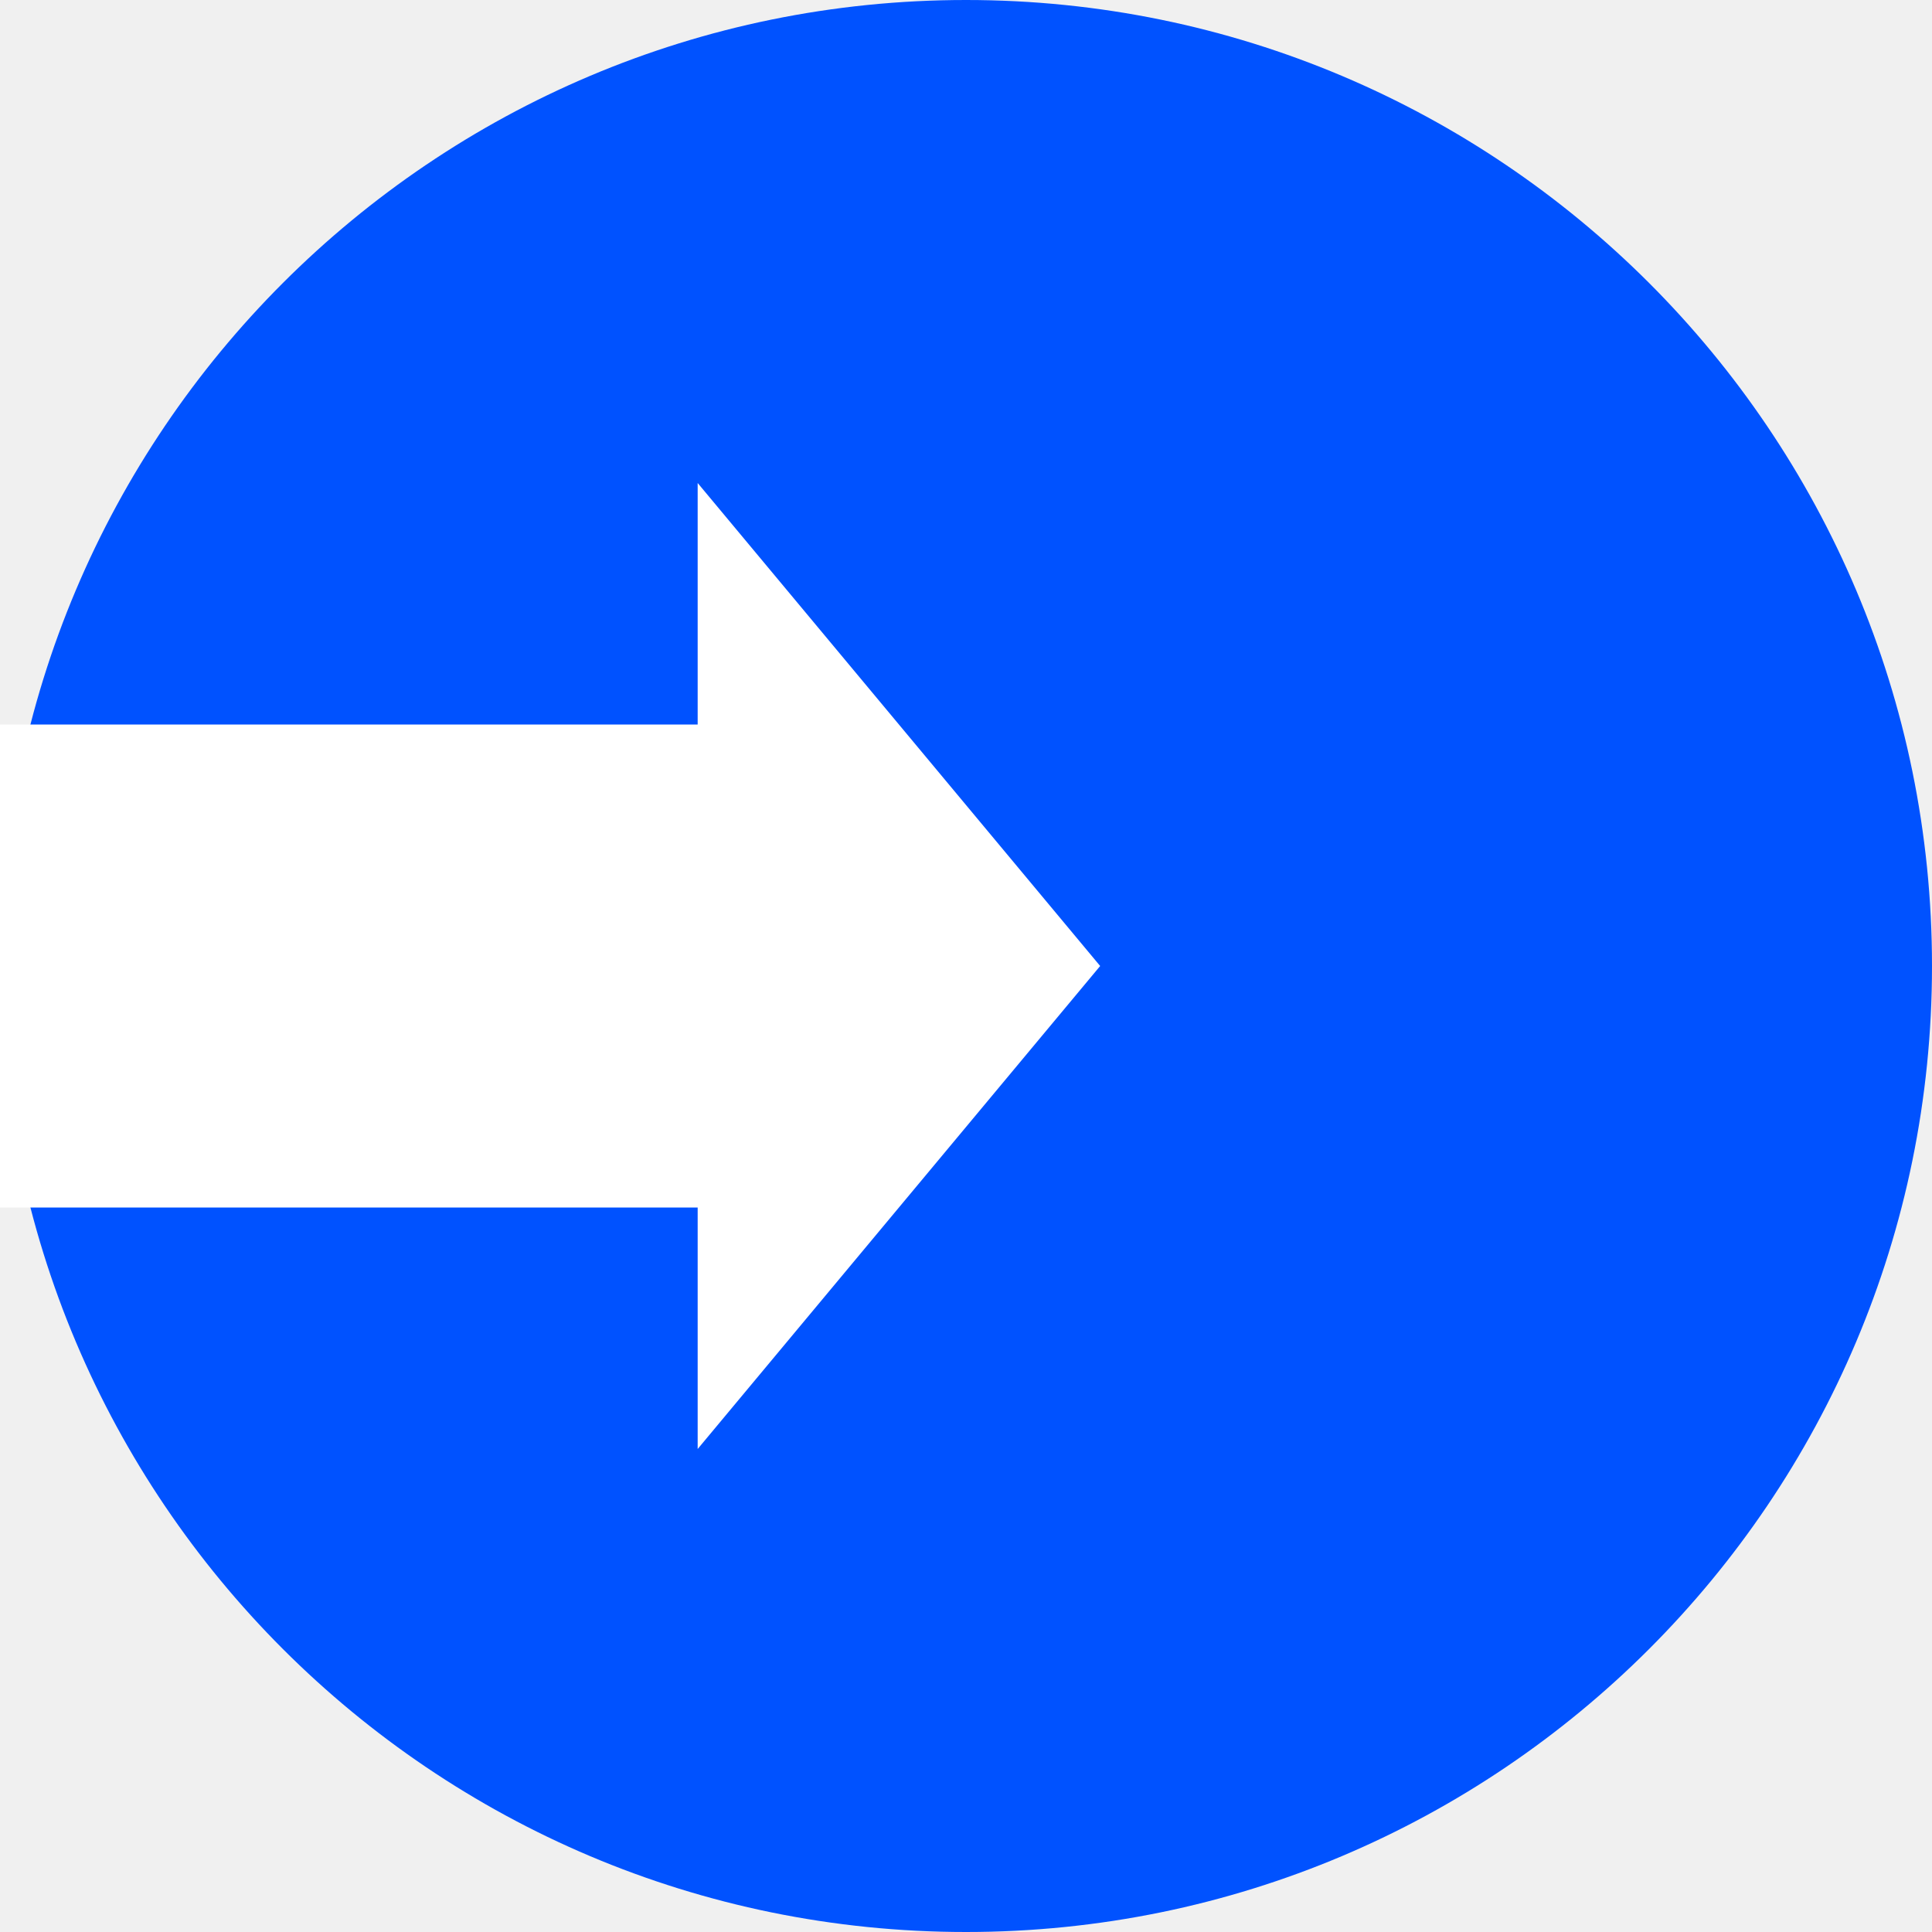
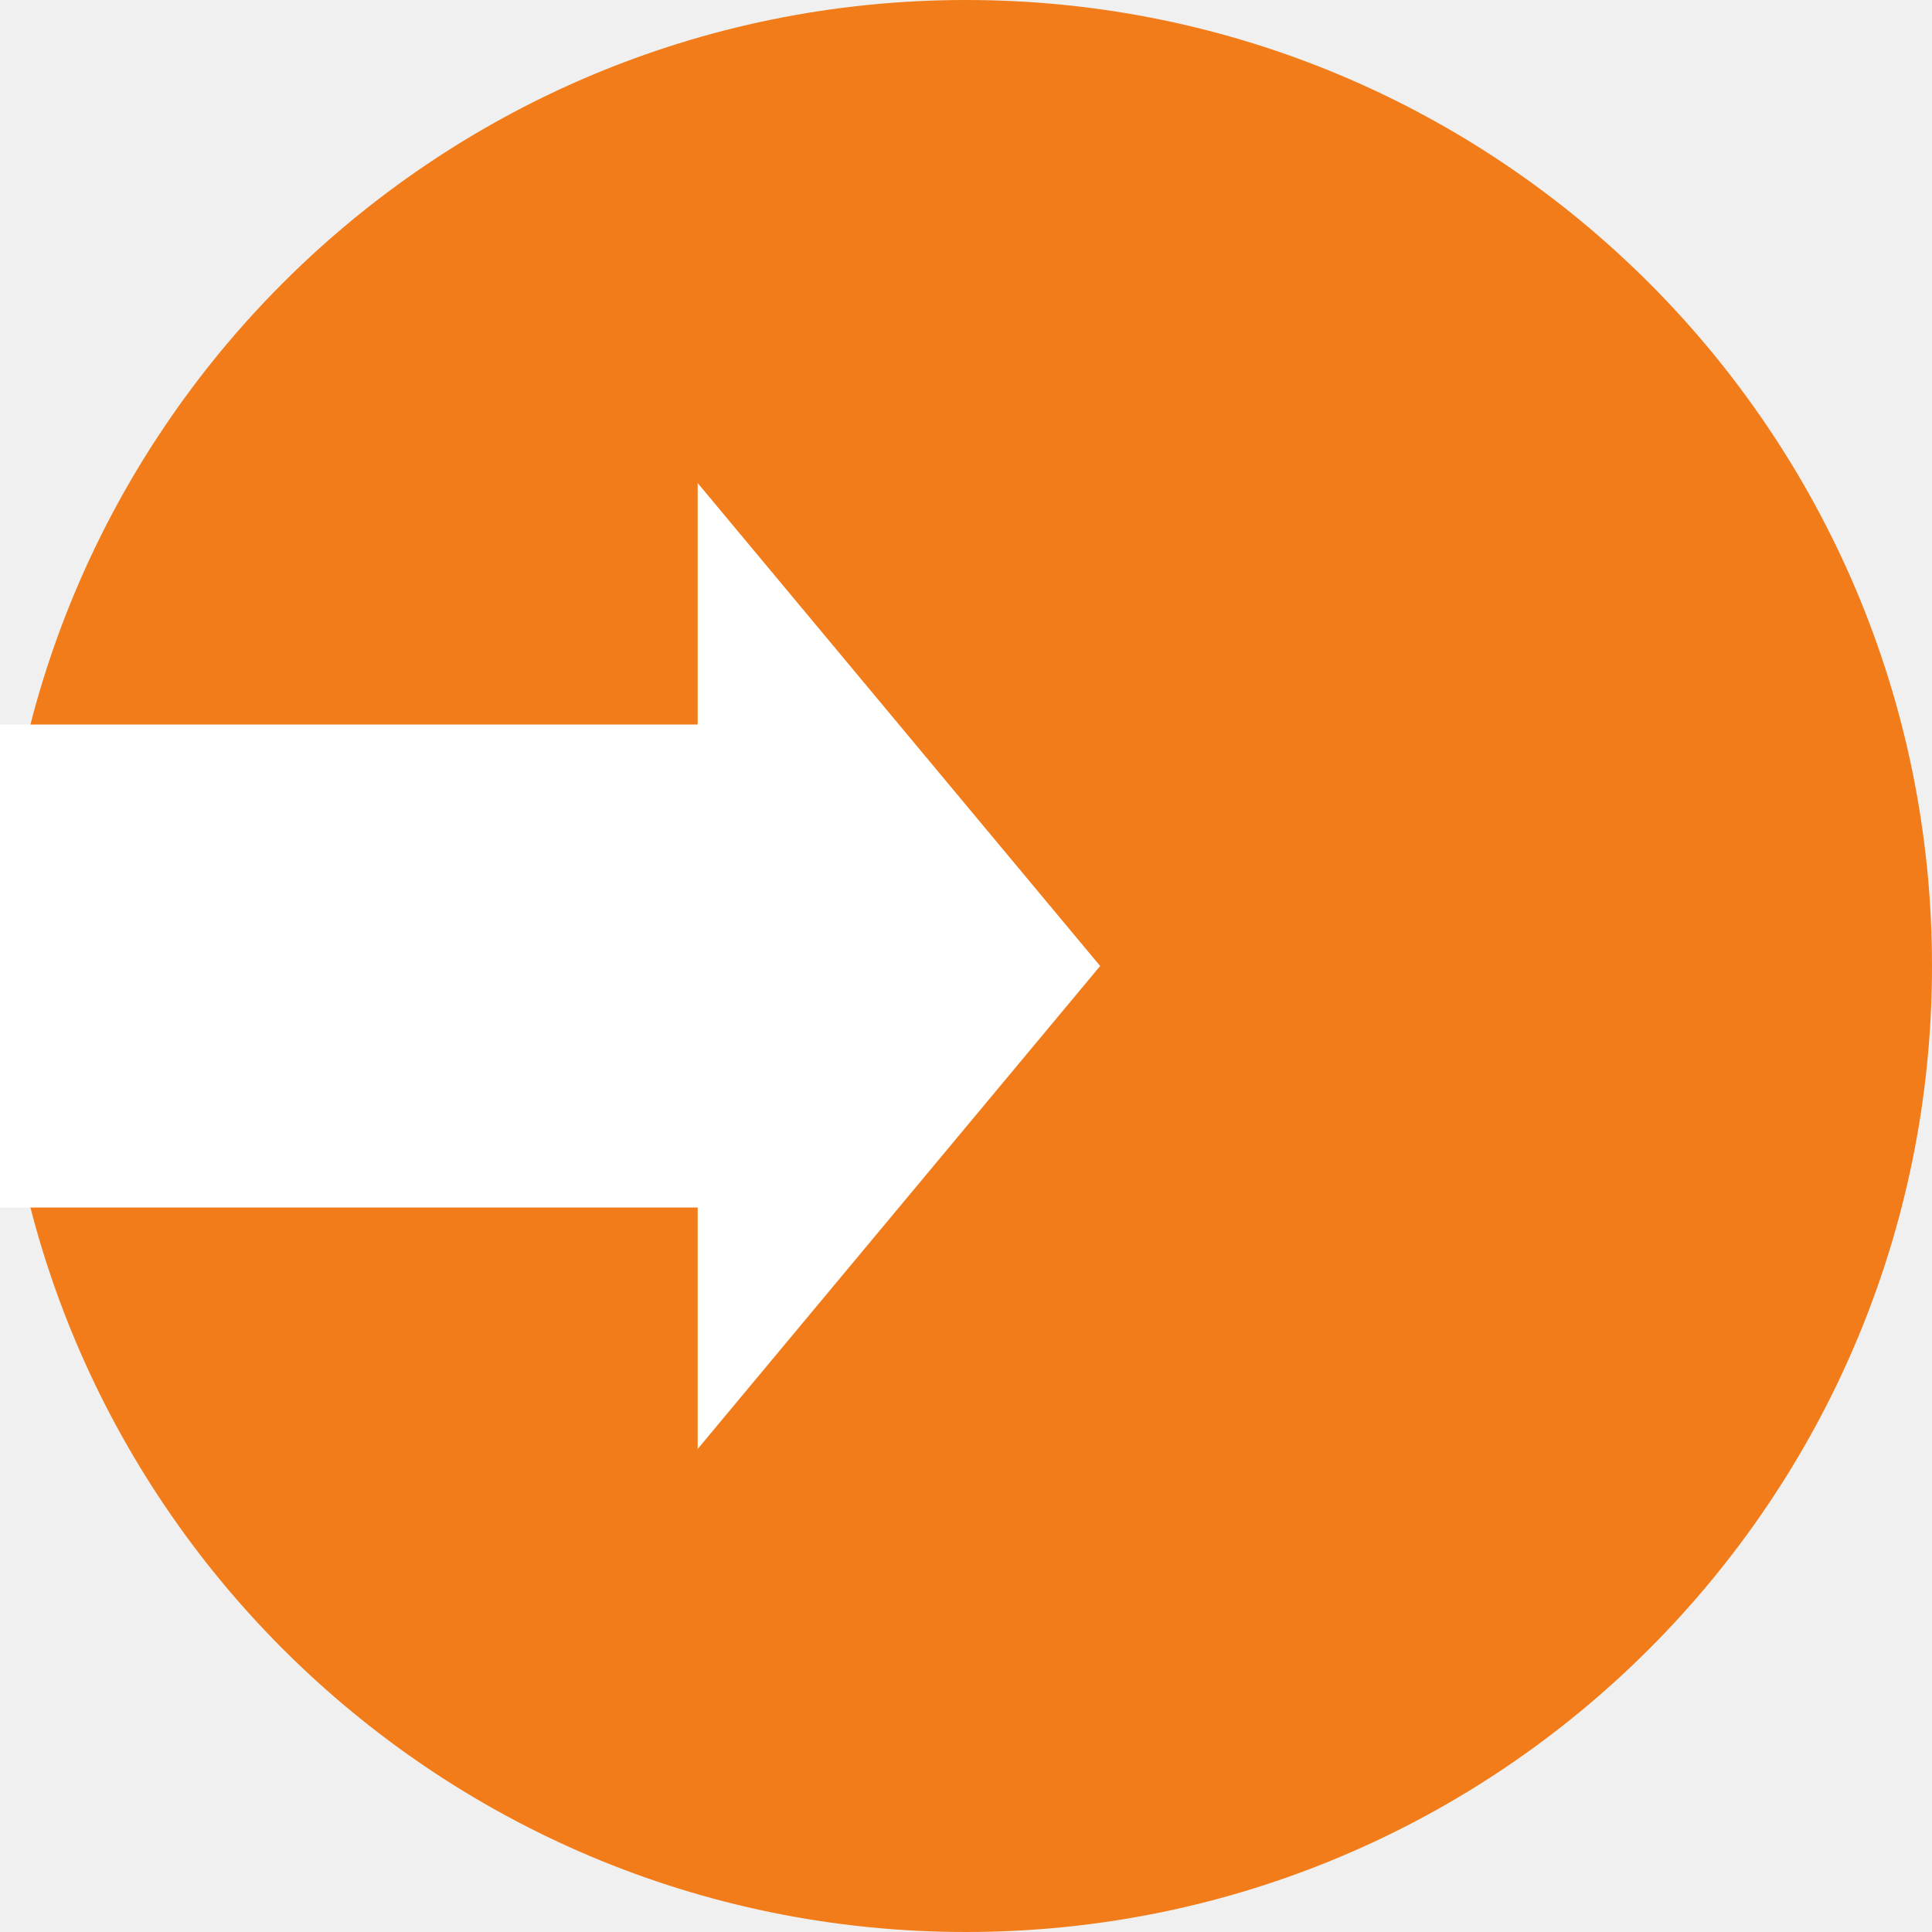
<svg xmlns="http://www.w3.org/2000/svg" width="500" height="500" viewBox="0 0 360 360" fill="none">
-   <circle cx="180" cy="180" r="180" fill="#0052FF" />
+   <circle cx="180" cy="180" r="180" fill="#f17c19" />
  <path d="M0 135 L130 135 L130 90 L205 180 L130 270 L130 225 L0 225 Z" fill="white" />
</svg>
